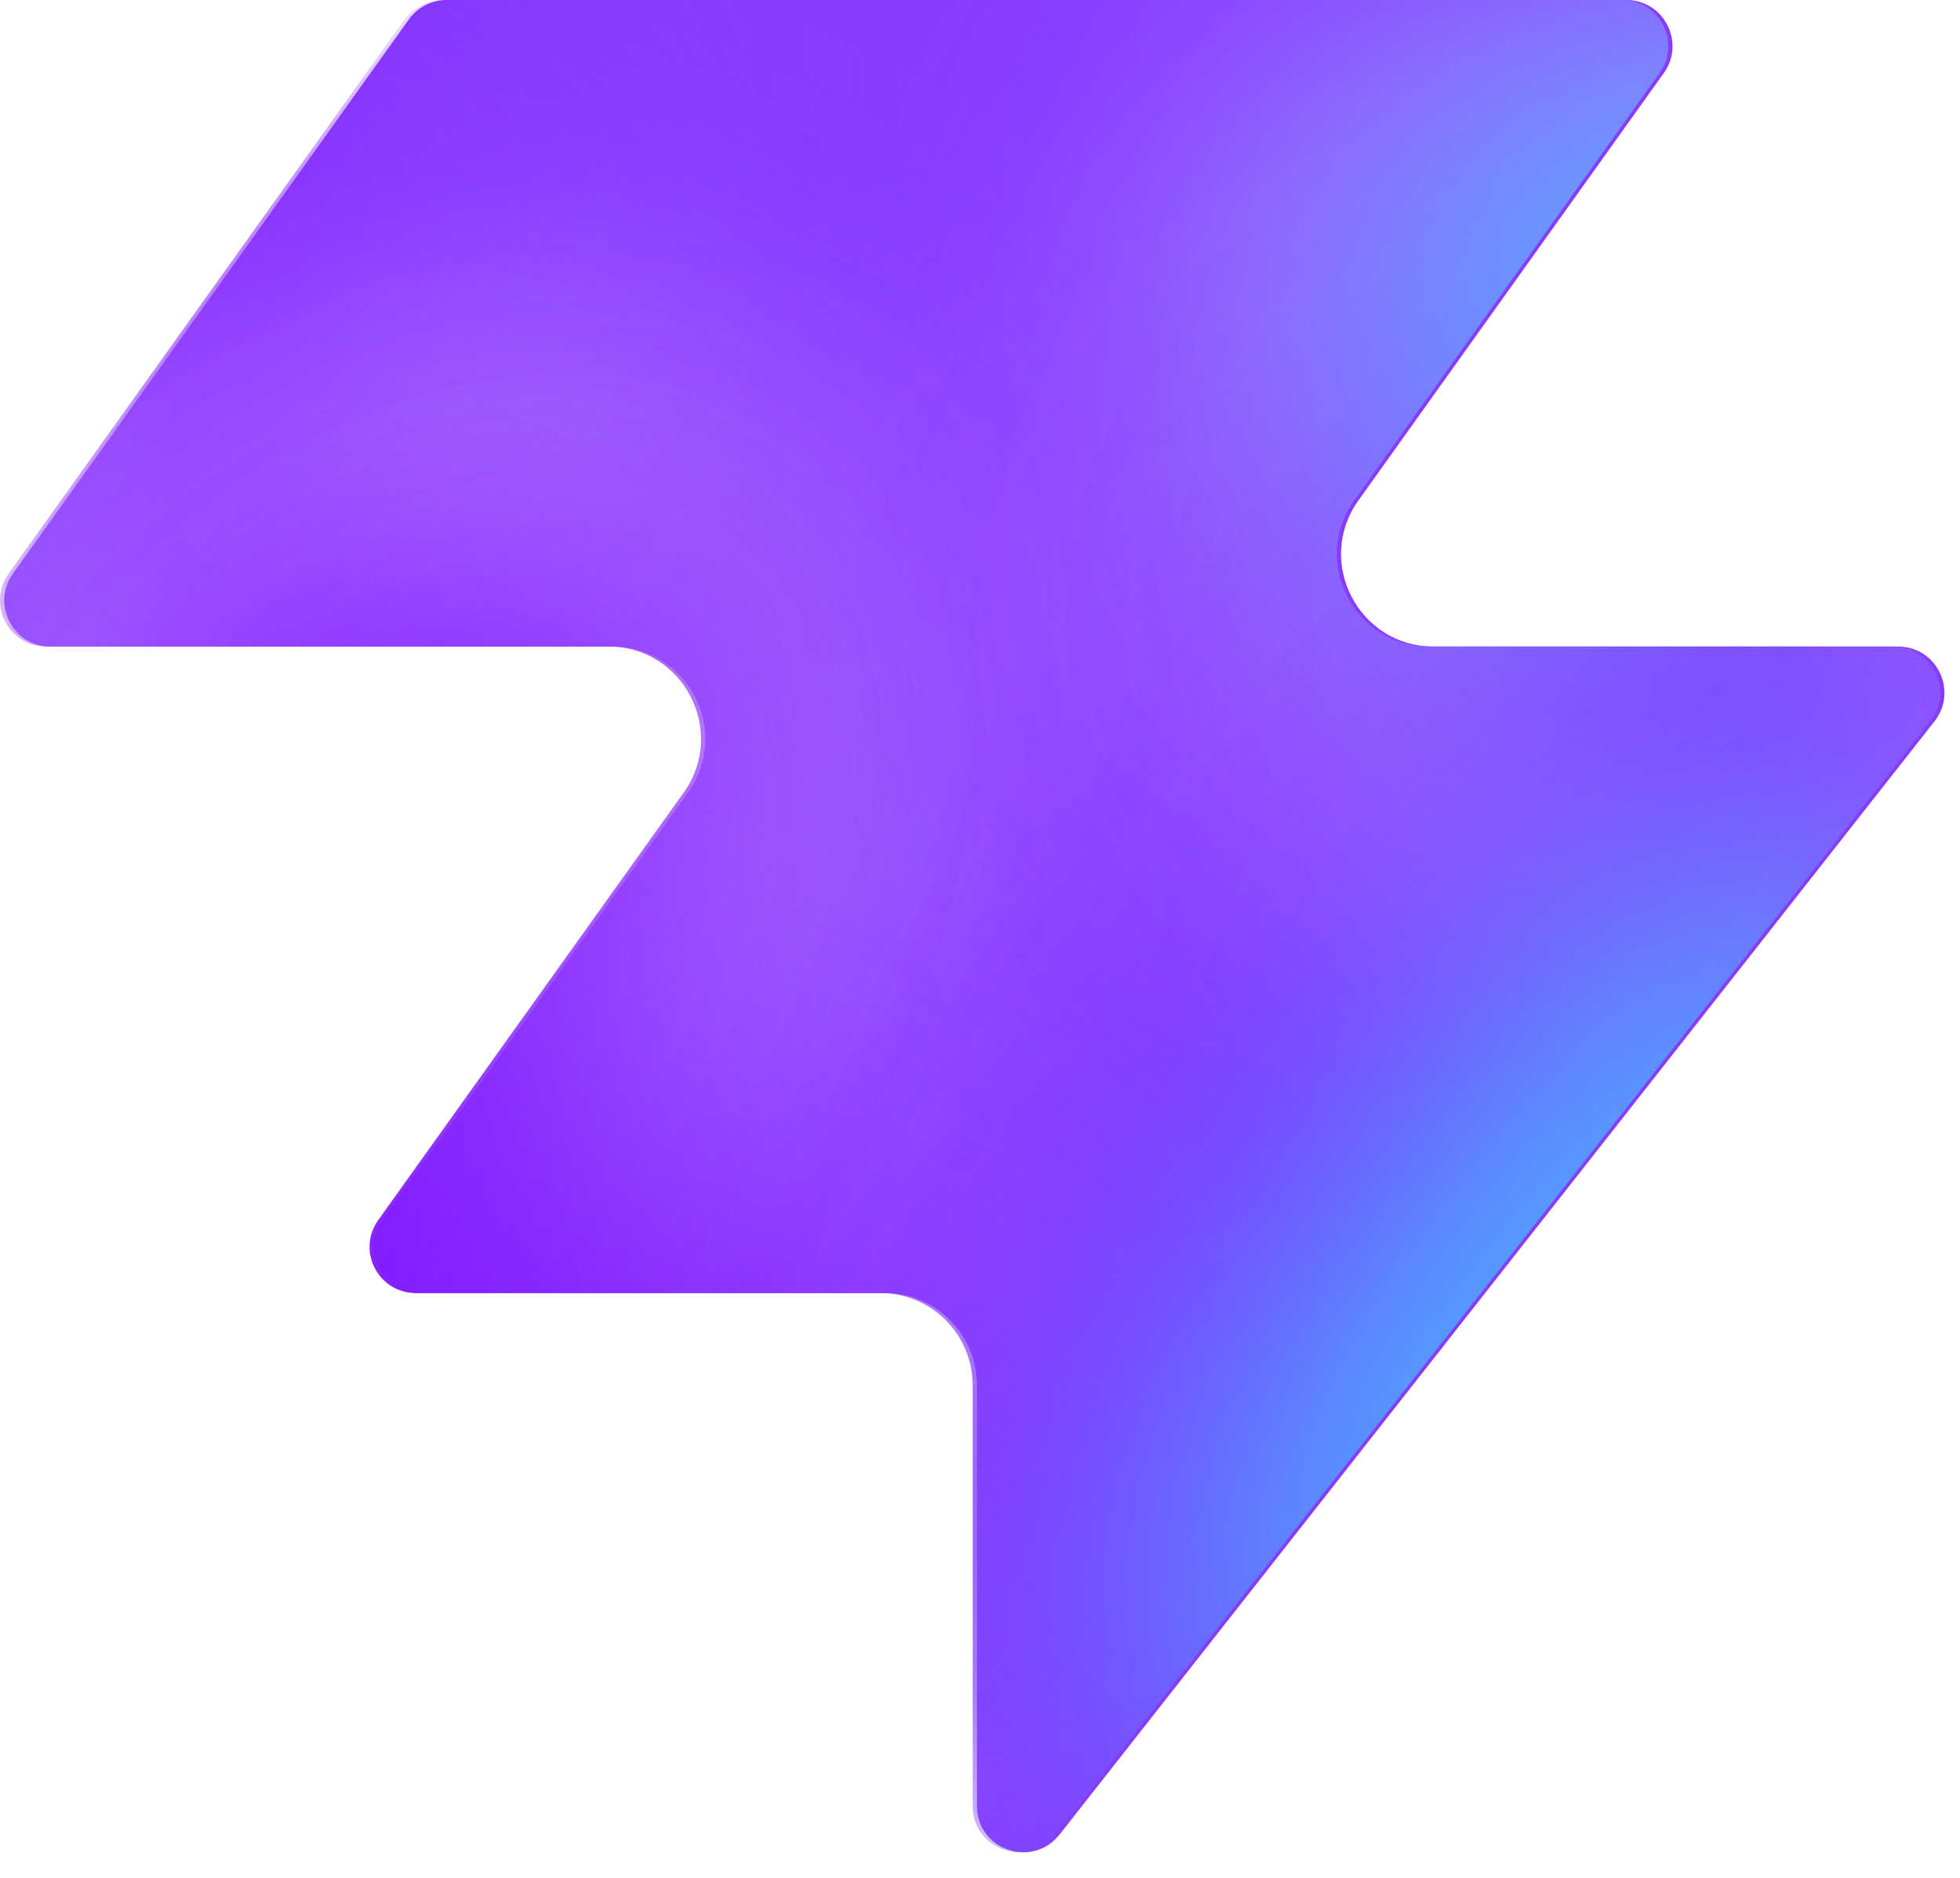
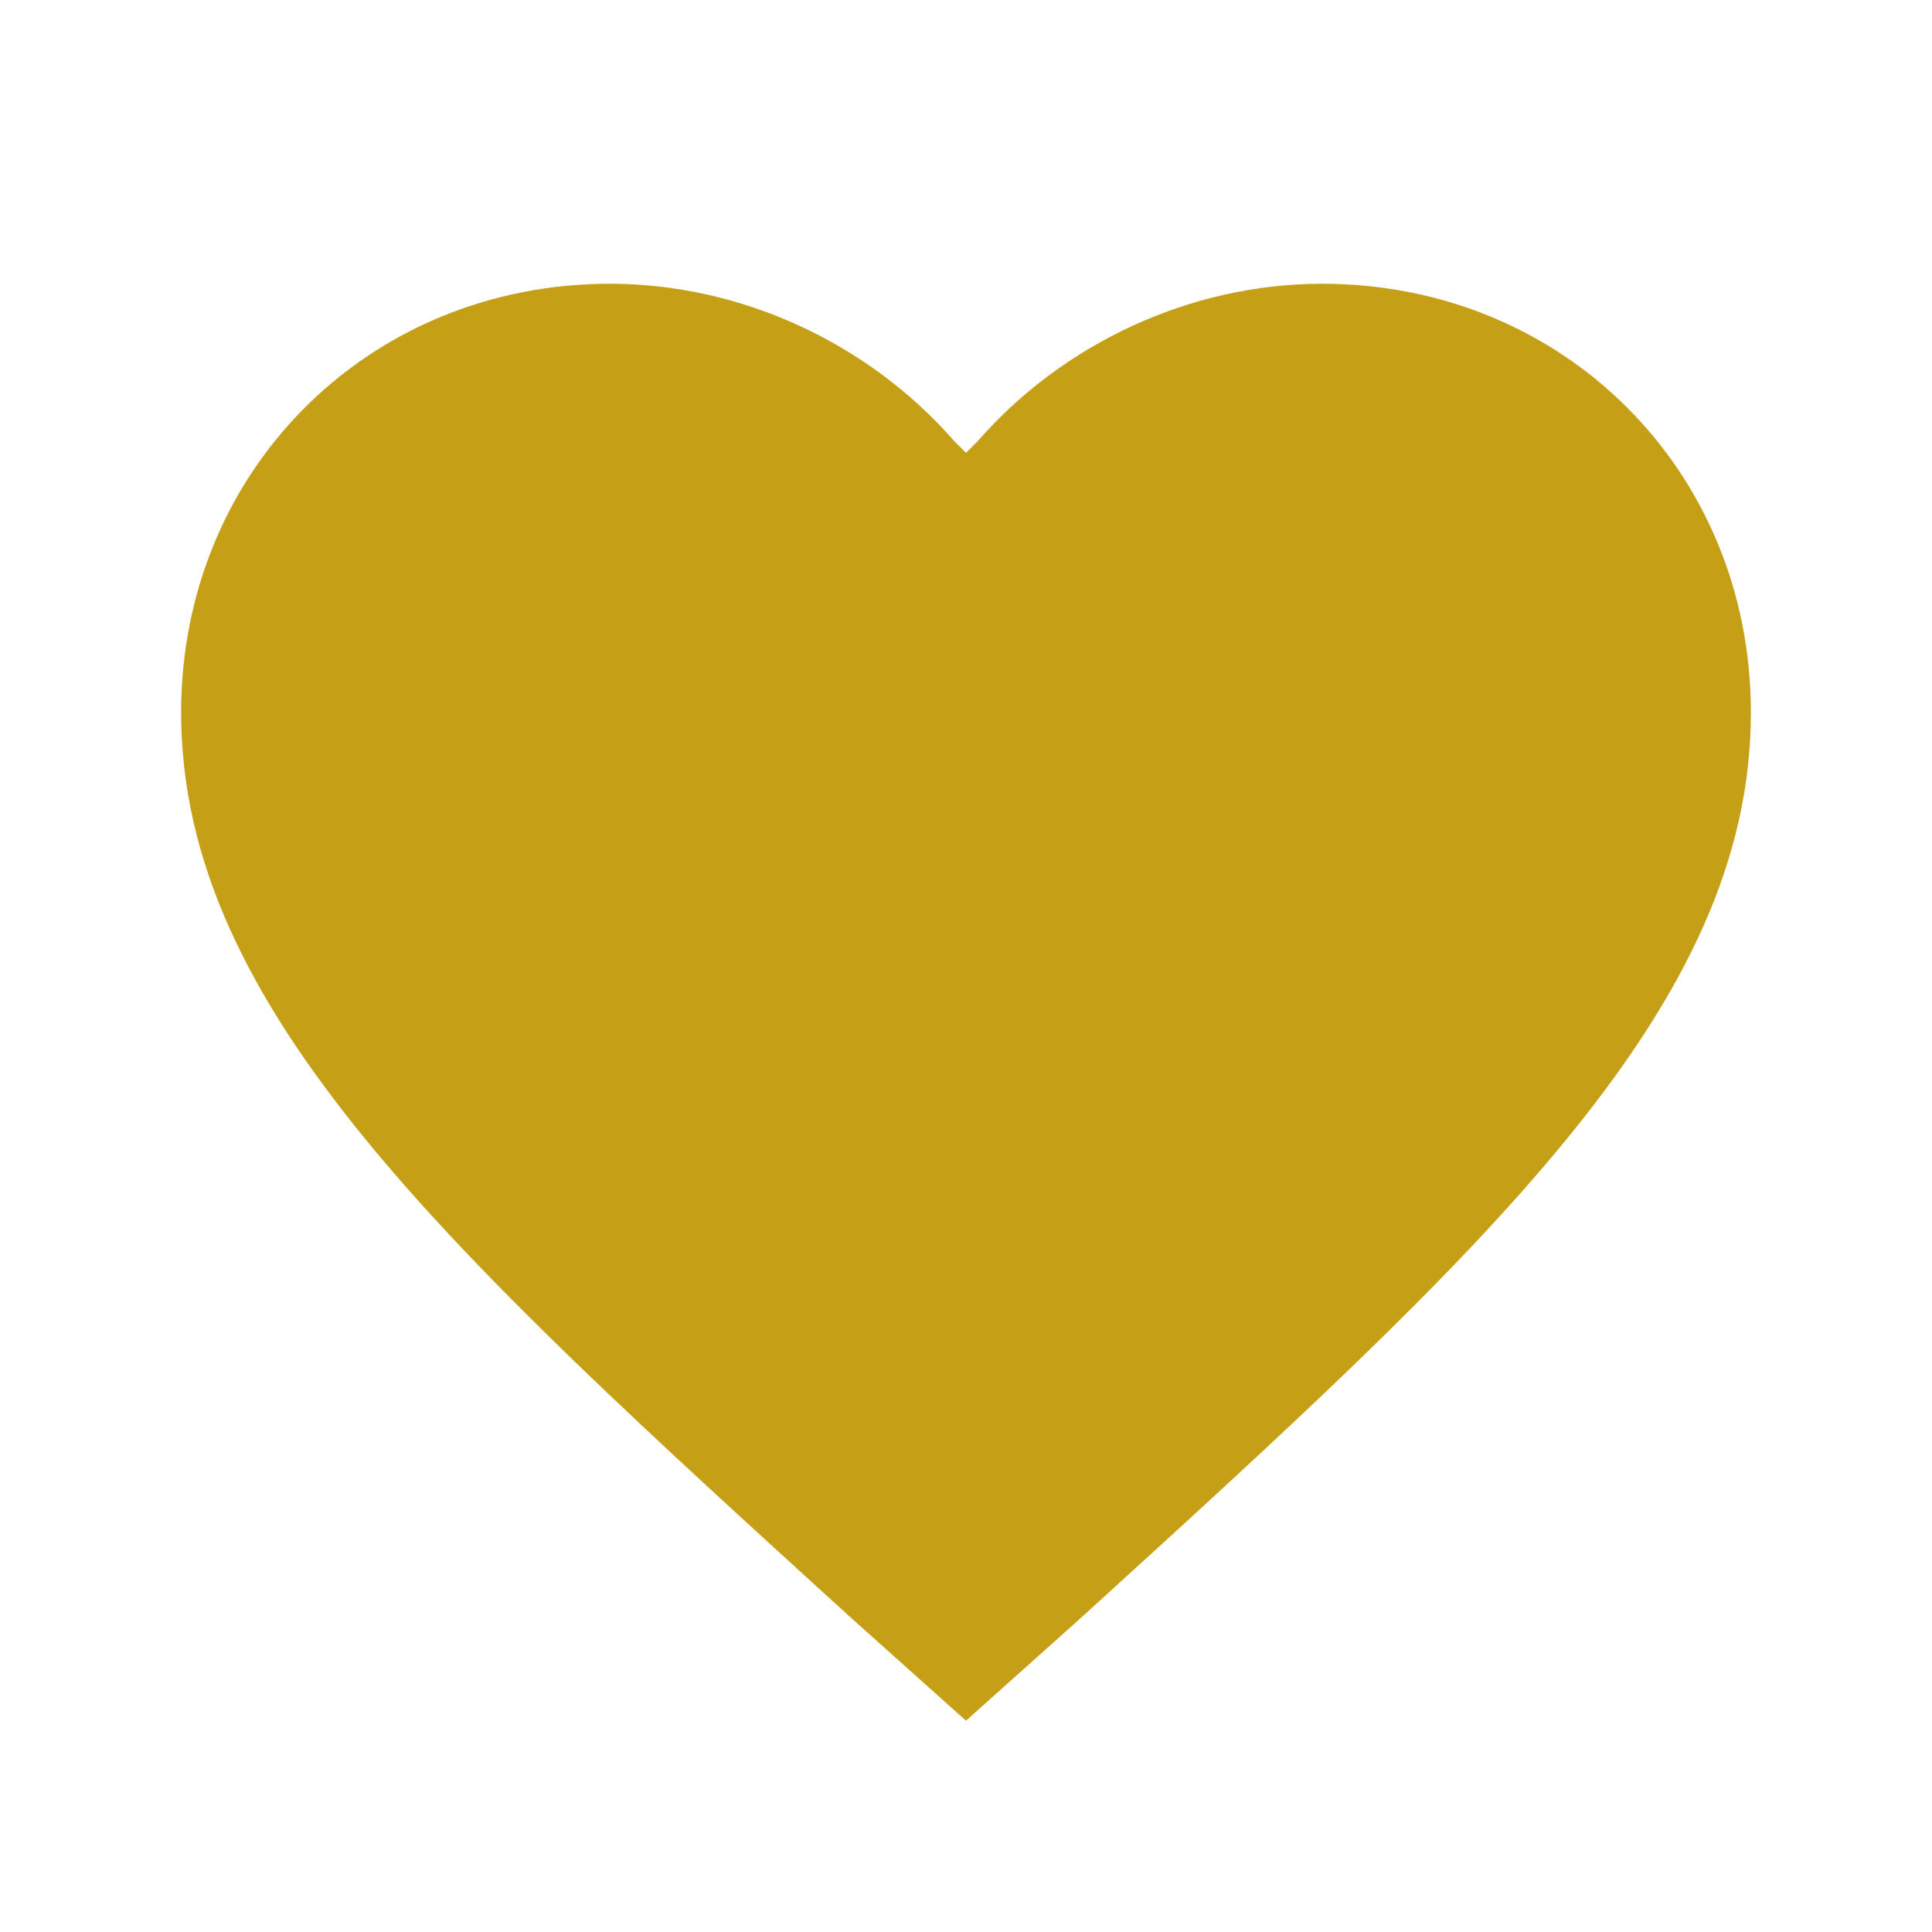
- <svg xmlns="http://www.w3.org/2000/svg" width="48" height="46" fill="none" viewBox="0 0 48 46">
-   <path fill="#863bff" d="M25.946 44.938c-.664.845-2.021.375-2.021-.698V33.937a2.26 2.26 0 0 0-2.262-2.262H10.287c-.92 0-1.456-1.04-.92-1.788l7.48-10.471c1.07-1.497 0-3.578-1.842-3.578H1.237c-.92 0-1.456-1.04-.92-1.788L10.013.474c.214-.297.556-.474.92-.474h28.894c.92 0 1.456 1.04.92 1.788l-7.48 10.471c-1.07 1.498 0 3.579 1.842 3.579h11.377c.943 0 1.473 1.088.89 1.83L25.947 44.94z" style="fill:#863bff;fill:color(display-p3 .525 .23 1);fill-opacity:1" />
-   <mask id="a" width="48" height="46" x="0" y="0" maskUnits="userSpaceOnUse" style="mask-type:alpha">
-     <path fill="#000" d="M25.842 44.938c-.664.844-2.021.375-2.021-.698V33.937a2.26 2.26 0 0 0-2.262-2.262H10.183c-.92 0-1.456-1.04-.92-1.788l7.48-10.471c1.07-1.498 0-3.579-1.842-3.579H1.133c-.92 0-1.456-1.04-.92-1.787L9.91.473c.214-.297.556-.474.92-.474h28.894c.92 0 1.456 1.04.92 1.788l-7.48 10.471c-1.07 1.498 0 3.578 1.842 3.578h11.377c.943 0 1.473 1.088.89 1.832L25.843 44.94z" style="fill:#000;fill-opacity:1" />
-   </mask>
-   <g mask="url(#a)">
-     <g filter="url(#b)">
-       <ellipse cx="5.508" cy="14.704" fill="#ede6ff" rx="5.508" ry="14.704" style="fill:#ede6ff;fill:color(display-p3 .927 .903 1);fill-opacity:1" transform="matrix(.00324 1 1 -.00324 -4.47 31.516)" />
-     </g>
-     <g filter="url(#c)">
-       <ellipse cx="10.399" cy="29.851" fill="#ede6ff" rx="10.399" ry="29.851" style="fill:#ede6ff;fill:color(display-p3 .927 .903 1);fill-opacity:1" transform="matrix(.00324 1 1 -.00324 -39.328 7.883)" />
-     </g>
-     <g filter="url(#d)">
-       <ellipse cx="5.508" cy="30.487" fill="#7e14ff" rx="5.508" ry="30.487" style="fill:#7e14ff;fill:color(display-p3 .492 .077 1);fill-opacity:1" transform="rotate(89.814 -25.913 -14.639)scale(1 -1)" />
-     </g>
-     <g filter="url(#e)">
-       <ellipse cx="5.508" cy="30.599" fill="#7e14ff" rx="5.508" ry="30.599" style="fill:#7e14ff;fill:color(display-p3 .492 .077 1);fill-opacity:1" transform="rotate(89.814 -32.644 -3.334)scale(1 -1)" />
-     </g>
-     <g filter="url(#f)">
-       <ellipse cx="5.508" cy="30.599" fill="#7e14ff" rx="5.508" ry="30.599" style="fill:#7e14ff;fill:color(display-p3 .492 .077 1);fill-opacity:1" transform="matrix(.00324 1 1 -.00324 -34.34 30.47)" />
-     </g>
-     <g filter="url(#g)">
-       <ellipse cx="14.072" cy="22.078" fill="#ede6ff" rx="14.072" ry="22.078" style="fill:#ede6ff;fill:color(display-p3 .927 .903 1);fill-opacity:1" transform="rotate(93.35 24.506 48.493)scale(-1 1)" />
-     </g>
-     <g filter="url(#h)">
-       <ellipse cx="3.47" cy="21.501" fill="#7e14ff" rx="3.47" ry="21.501" style="fill:#7e14ff;fill:color(display-p3 .492 .077 1);fill-opacity:1" transform="rotate(89.009 28.708 47.59)scale(-1 1)" />
-     </g>
-     <g filter="url(#i)">
-       <ellipse cx="3.47" cy="21.501" fill="#7e14ff" rx="3.47" ry="21.501" style="fill:#7e14ff;fill:color(display-p3 .492 .077 1);fill-opacity:1" transform="rotate(89.009 28.708 47.59)scale(-1 1)" />
-     </g>
-     <g filter="url(#j)">
-       <ellipse cx=".387" cy="8.972" fill="#7e14ff" rx="4.407" ry="29.108" style="fill:#7e14ff;fill:color(display-p3 .492 .077 1);fill-opacity:1" transform="rotate(39.51 .387 8.972)" />
-     </g>
-     <g filter="url(#k)">
-       <ellipse cx="47.523" cy="-6.092" fill="#7e14ff" rx="4.407" ry="29.108" style="fill:#7e14ff;fill:color(display-p3 .492 .077 1);fill-opacity:1" transform="rotate(37.892 47.523 -6.092)" />
-     </g>
-     <g filter="url(#l)">
-       <ellipse cx="41.412" cy="6.333" fill="#47bfff" rx="5.971" ry="9.665" style="fill:#47bfff;fill:color(display-p3 .28 .748 1);fill-opacity:1" transform="rotate(37.892 41.412 6.333)" />
-     </g>
-     <g filter="url(#m)">
-       <ellipse cx="-1.879" cy="38.332" fill="#7e14ff" rx="4.407" ry="29.108" style="fill:#7e14ff;fill:color(display-p3 .492 .077 1);fill-opacity:1" transform="rotate(37.892 -1.88 38.332)" />
-     </g>
-     <g filter="url(#n)">
-       <ellipse cx="-1.879" cy="38.332" fill="#7e14ff" rx="4.407" ry="29.108" style="fill:#7e14ff;fill:color(display-p3 .492 .077 1);fill-opacity:1" transform="rotate(37.892 -1.88 38.332)" />
-     </g>
-     <g filter="url(#o)">
-       <ellipse cx="35.651" cy="29.907" fill="#7e14ff" rx="4.407" ry="29.108" style="fill:#7e14ff;fill:color(display-p3 .492 .077 1);fill-opacity:1" transform="rotate(37.892 35.651 29.907)" />
-     </g>
-     <g filter="url(#p)">
-       <ellipse cx="38.418" cy="32.4" fill="#47bfff" rx="5.971" ry="15.297" style="fill:#47bfff;fill:color(display-p3 .28 .748 1);fill-opacity:1" transform="rotate(37.892 38.418 32.4)" />
-     </g>
-   </g>
-   <defs>
-     <filter id="b" width="60.045" height="41.654" x="-19.77" y="16.149" color-interpolation-filters="sRGB" filterUnits="userSpaceOnUse">
-       <feFlood flood-opacity="0" result="BackgroundImageFix" />
-       <feBlend in="SourceGraphic" in2="BackgroundImageFix" result="shape" />
-       <feGaussianBlur result="effect1_foregroundBlur_2002_17158" stdDeviation="7.659" />
-     </filter>
-     <filter id="c" width="90.34" height="51.437" x="-54.613" y="-7.533" color-interpolation-filters="sRGB" filterUnits="userSpaceOnUse">
-       <feFlood flood-opacity="0" result="BackgroundImageFix" />
-       <feBlend in="SourceGraphic" in2="BackgroundImageFix" result="shape" />
-       <feGaussianBlur result="effect1_foregroundBlur_2002_17158" stdDeviation="7.659" />
-     </filter>
-     <filter id="d" width="79.355" height="29.4" x="-49.64" y="2.03" color-interpolation-filters="sRGB" filterUnits="userSpaceOnUse">
-       <feFlood flood-opacity="0" result="BackgroundImageFix" />
-       <feBlend in="SourceGraphic" in2="BackgroundImageFix" result="shape" />
-       <feGaussianBlur result="effect1_foregroundBlur_2002_17158" stdDeviation="4.596" />
-     </filter>
-     <filter id="e" width="79.579" height="29.4" x="-45.045" y="20.029" color-interpolation-filters="sRGB" filterUnits="userSpaceOnUse">
-       <feFlood flood-opacity="0" result="BackgroundImageFix" />
-       <feBlend in="SourceGraphic" in2="BackgroundImageFix" result="shape" />
-       <feGaussianBlur result="effect1_foregroundBlur_2002_17158" stdDeviation="4.596" />
-     </filter>
-     <filter id="f" width="79.579" height="29.4" x="-43.513" y="21.178" color-interpolation-filters="sRGB" filterUnits="userSpaceOnUse">
-       <feFlood flood-opacity="0" result="BackgroundImageFix" />
-       <feBlend in="SourceGraphic" in2="BackgroundImageFix" result="shape" />
-       <feGaussianBlur result="effect1_foregroundBlur_2002_17158" stdDeviation="4.596" />
-     </filter>
-     <filter id="g" width="74.749" height="58.852" x="15.756" y="-17.901" color-interpolation-filters="sRGB" filterUnits="userSpaceOnUse">
-       <feFlood flood-opacity="0" result="BackgroundImageFix" />
-       <feBlend in="SourceGraphic" in2="BackgroundImageFix" result="shape" />
-       <feGaussianBlur result="effect1_foregroundBlur_2002_17158" stdDeviation="7.659" />
-     </filter>
-     <filter id="h" width="61.377" height="25.362" x="23.548" y="2.284" color-interpolation-filters="sRGB" filterUnits="userSpaceOnUse">
-       <feFlood flood-opacity="0" result="BackgroundImageFix" />
-       <feBlend in="SourceGraphic" in2="BackgroundImageFix" result="shape" />
-       <feGaussianBlur result="effect1_foregroundBlur_2002_17158" stdDeviation="4.596" />
-     </filter>
-     <filter id="i" width="61.377" height="25.362" x="23.548" y="2.284" color-interpolation-filters="sRGB" filterUnits="userSpaceOnUse">
-       <feFlood flood-opacity="0" result="BackgroundImageFix" />
-       <feBlend in="SourceGraphic" in2="BackgroundImageFix" result="shape" />
-       <feGaussianBlur result="effect1_foregroundBlur_2002_17158" stdDeviation="4.596" />
-     </filter>
-     <filter id="j" width="56.045" height="63.649" x="-27.636" y="-22.853" color-interpolation-filters="sRGB" filterUnits="userSpaceOnUse">
-       <feFlood flood-opacity="0" result="BackgroundImageFix" />
-       <feBlend in="SourceGraphic" in2="BackgroundImageFix" result="shape" />
-       <feGaussianBlur result="effect1_foregroundBlur_2002_17158" stdDeviation="4.596" />
-     </filter>
-     <filter id="k" width="54.814" height="64.646" x="20.116" y="-38.415" color-interpolation-filters="sRGB" filterUnits="userSpaceOnUse">
-       <feFlood flood-opacity="0" result="BackgroundImageFix" />
-       <feBlend in="SourceGraphic" in2="BackgroundImageFix" result="shape" />
-       <feGaussianBlur result="effect1_foregroundBlur_2002_17158" stdDeviation="4.596" />
-     </filter>
-     <filter id="l" width="33.541" height="35.313" x="24.641" y="-11.323" color-interpolation-filters="sRGB" filterUnits="userSpaceOnUse">
-       <feFlood flood-opacity="0" result="BackgroundImageFix" />
-       <feBlend in="SourceGraphic" in2="BackgroundImageFix" result="shape" />
-       <feGaussianBlur result="effect1_foregroundBlur_2002_17158" stdDeviation="4.596" />
-     </filter>
-     <filter id="m" width="54.814" height="64.646" x="-29.286" y="6.009" color-interpolation-filters="sRGB" filterUnits="userSpaceOnUse">
-       <feFlood flood-opacity="0" result="BackgroundImageFix" />
-       <feBlend in="SourceGraphic" in2="BackgroundImageFix" result="shape" />
-       <feGaussianBlur result="effect1_foregroundBlur_2002_17158" stdDeviation="4.596" />
-     </filter>
-     <filter id="n" width="54.814" height="64.646" x="-29.286" y="6.009" color-interpolation-filters="sRGB" filterUnits="userSpaceOnUse">
-       <feFlood flood-opacity="0" result="BackgroundImageFix" />
-       <feBlend in="SourceGraphic" in2="BackgroundImageFix" result="shape" />
-       <feGaussianBlur result="effect1_foregroundBlur_2002_17158" stdDeviation="4.596" />
-     </filter>
-     <filter id="o" width="54.814" height="64.646" x="8.244" y="-2.416" color-interpolation-filters="sRGB" filterUnits="userSpaceOnUse">
-       <feFlood flood-opacity="0" result="BackgroundImageFix" />
-       <feBlend in="SourceGraphic" in2="BackgroundImageFix" result="shape" />
-       <feGaussianBlur result="effect1_foregroundBlur_2002_17158" stdDeviation="4.596" />
-     </filter>
-     <filter id="p" width="39.409" height="43.623" x="18.713" y="10.588" color-interpolation-filters="sRGB" filterUnits="userSpaceOnUse">
-       <feFlood flood-opacity="0" result="BackgroundImageFix" />
-       <feBlend in="SourceGraphic" in2="BackgroundImageFix" result="shape" />
-       <feGaussianBlur result="effect1_foregroundBlur_2002_17158" stdDeviation="4.596" />
-     </filter>
-   </defs>
+ <svg xmlns="http://www.w3.org/2000/svg" viewBox="0 0 32 32">
+   <path d="M16 28.5L14.1 26.8C7.4 20.7 3 16.7 3 11.8C3 7.8 6.1 4.7 10.1 4.7C12.3 4.7 14.4 5.7 15.8 7.3C15.9 7.4 16 7.5 16 7.5C16 7.5 16.1 7.4 16.2 7.3C17.6 5.7 19.7 4.7 21.9 4.7C25.9 4.7 29 7.8 29 11.8C29 16.7 24.6 20.7 17.9 26.8L16 28.5Z" fill="#c5a017" />
</svg>
